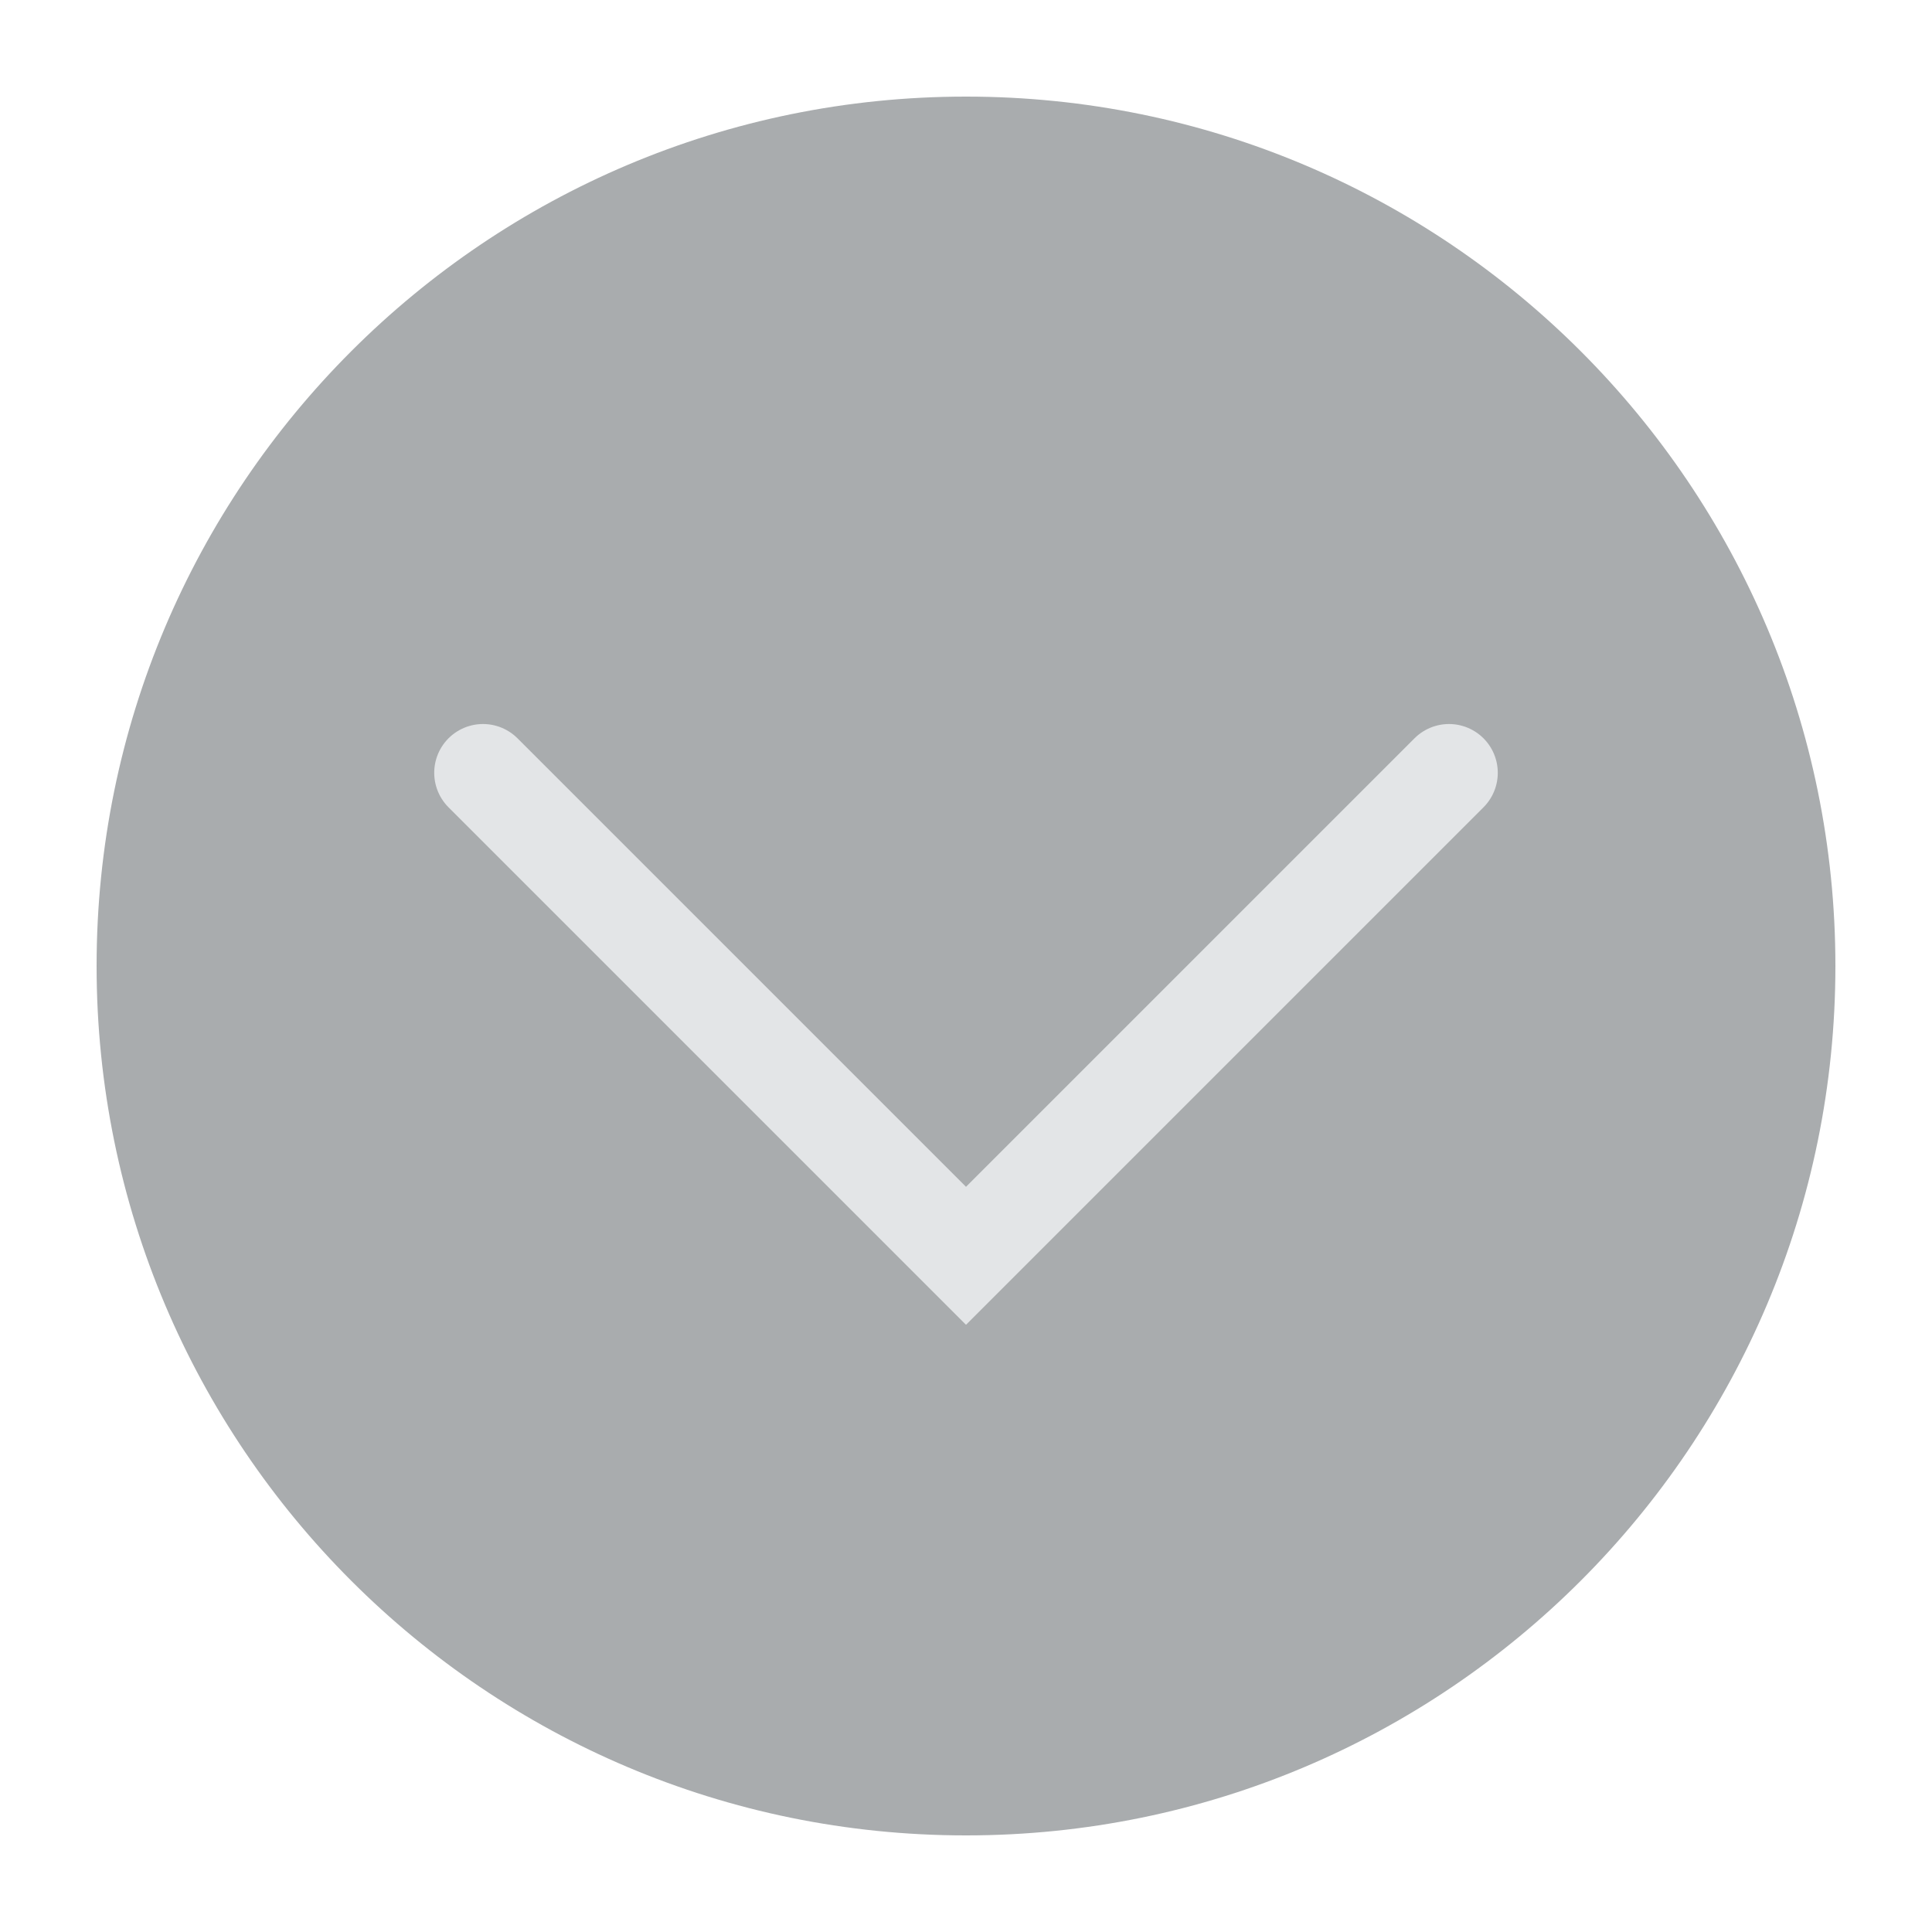
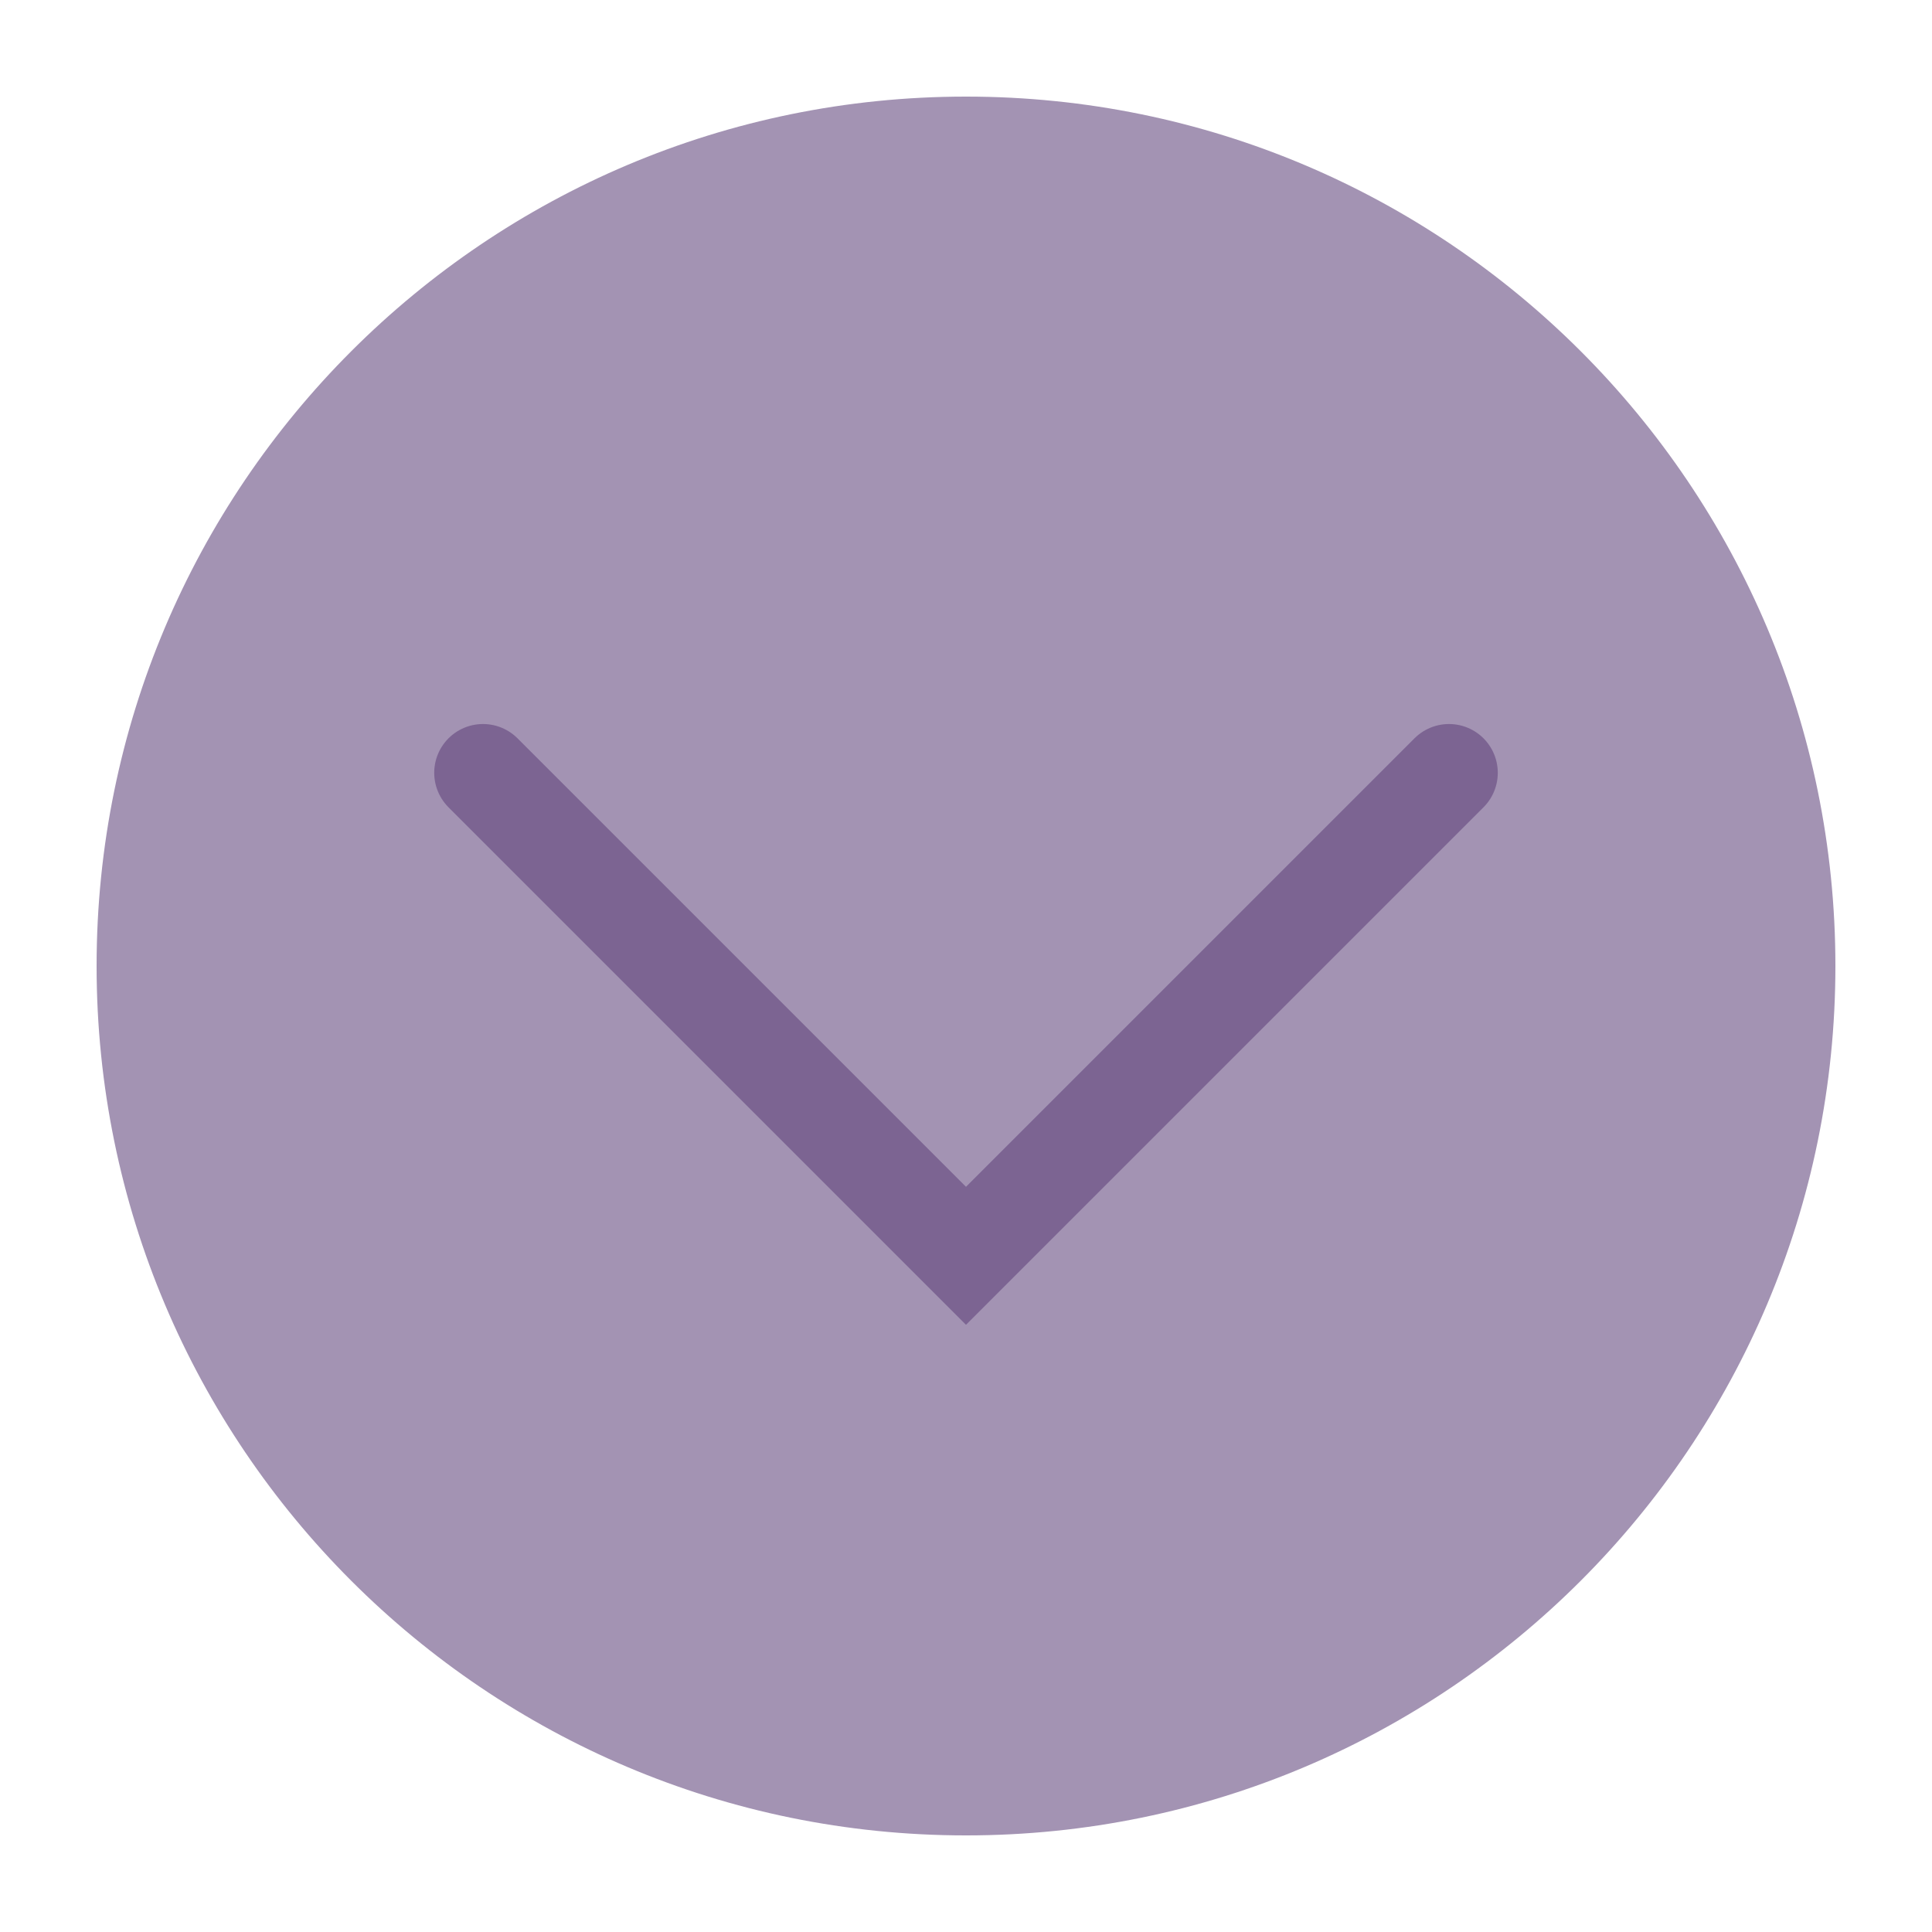
<svg xmlns="http://www.w3.org/2000/svg" viewBox="0 0 50 50" version="1.2" baseProfile="tiny">
  <defs>
</defs>
  <g fill="none" stroke="black" stroke-width="1" fill-rule="evenodd" stroke-linecap="square" stroke-linejoin="bevel">
-     <g fill="#a9acae" fill-opacity="1" stroke="none" transform="matrix(2.5,0,0,2.5,2.5,2.5)" font-family="IBM Plex Sans" font-size="12" font-weight="400" font-style="normal">
+     <g fill="#a393b3" fill-opacity="1" stroke="none" transform="matrix(2.5,0,0,2.5,2.5,2.5)" font-family="IBM Plex Sans" font-size="12" font-weight="400" font-style="normal">
      <circle cx="9" cy="9" r="9" />
    </g>
-     <g fill="none" stroke="#e3e5e7" stroke-opacity="1" stroke-width="1.01" stroke-linecap="round" stroke-linejoin="miter" stroke-miterlimit="2" transform="matrix(2.5,0,0,2.5,2.5,2.5)" font-family="IBM Plex Sans" font-size="12" font-weight="400" font-style="normal">
+     <g fill="none" stroke="#7c6492" stroke-opacity="1" stroke-width="1.01" stroke-linecap="round" stroke-linejoin="miter" stroke-miterlimit="2" transform="matrix(2.5,0,0,2.5,2.5,2.5)" font-family="IBM Plex Sans" font-size="12" font-weight="400" font-style="normal">
      <polyline fill="none" vector-effect="none" points="4,7 9,12 14,7 " />
    </g>
    <g fill="none" stroke="#000000" stroke-opacity="1" stroke-width="1" stroke-linecap="square" stroke-linejoin="bevel" transform="matrix(1,0,0,1,0,0)" font-family="IBM Plex Sans" font-size="12" font-weight="400" font-style="normal">
</g>
  </g>
</svg>
